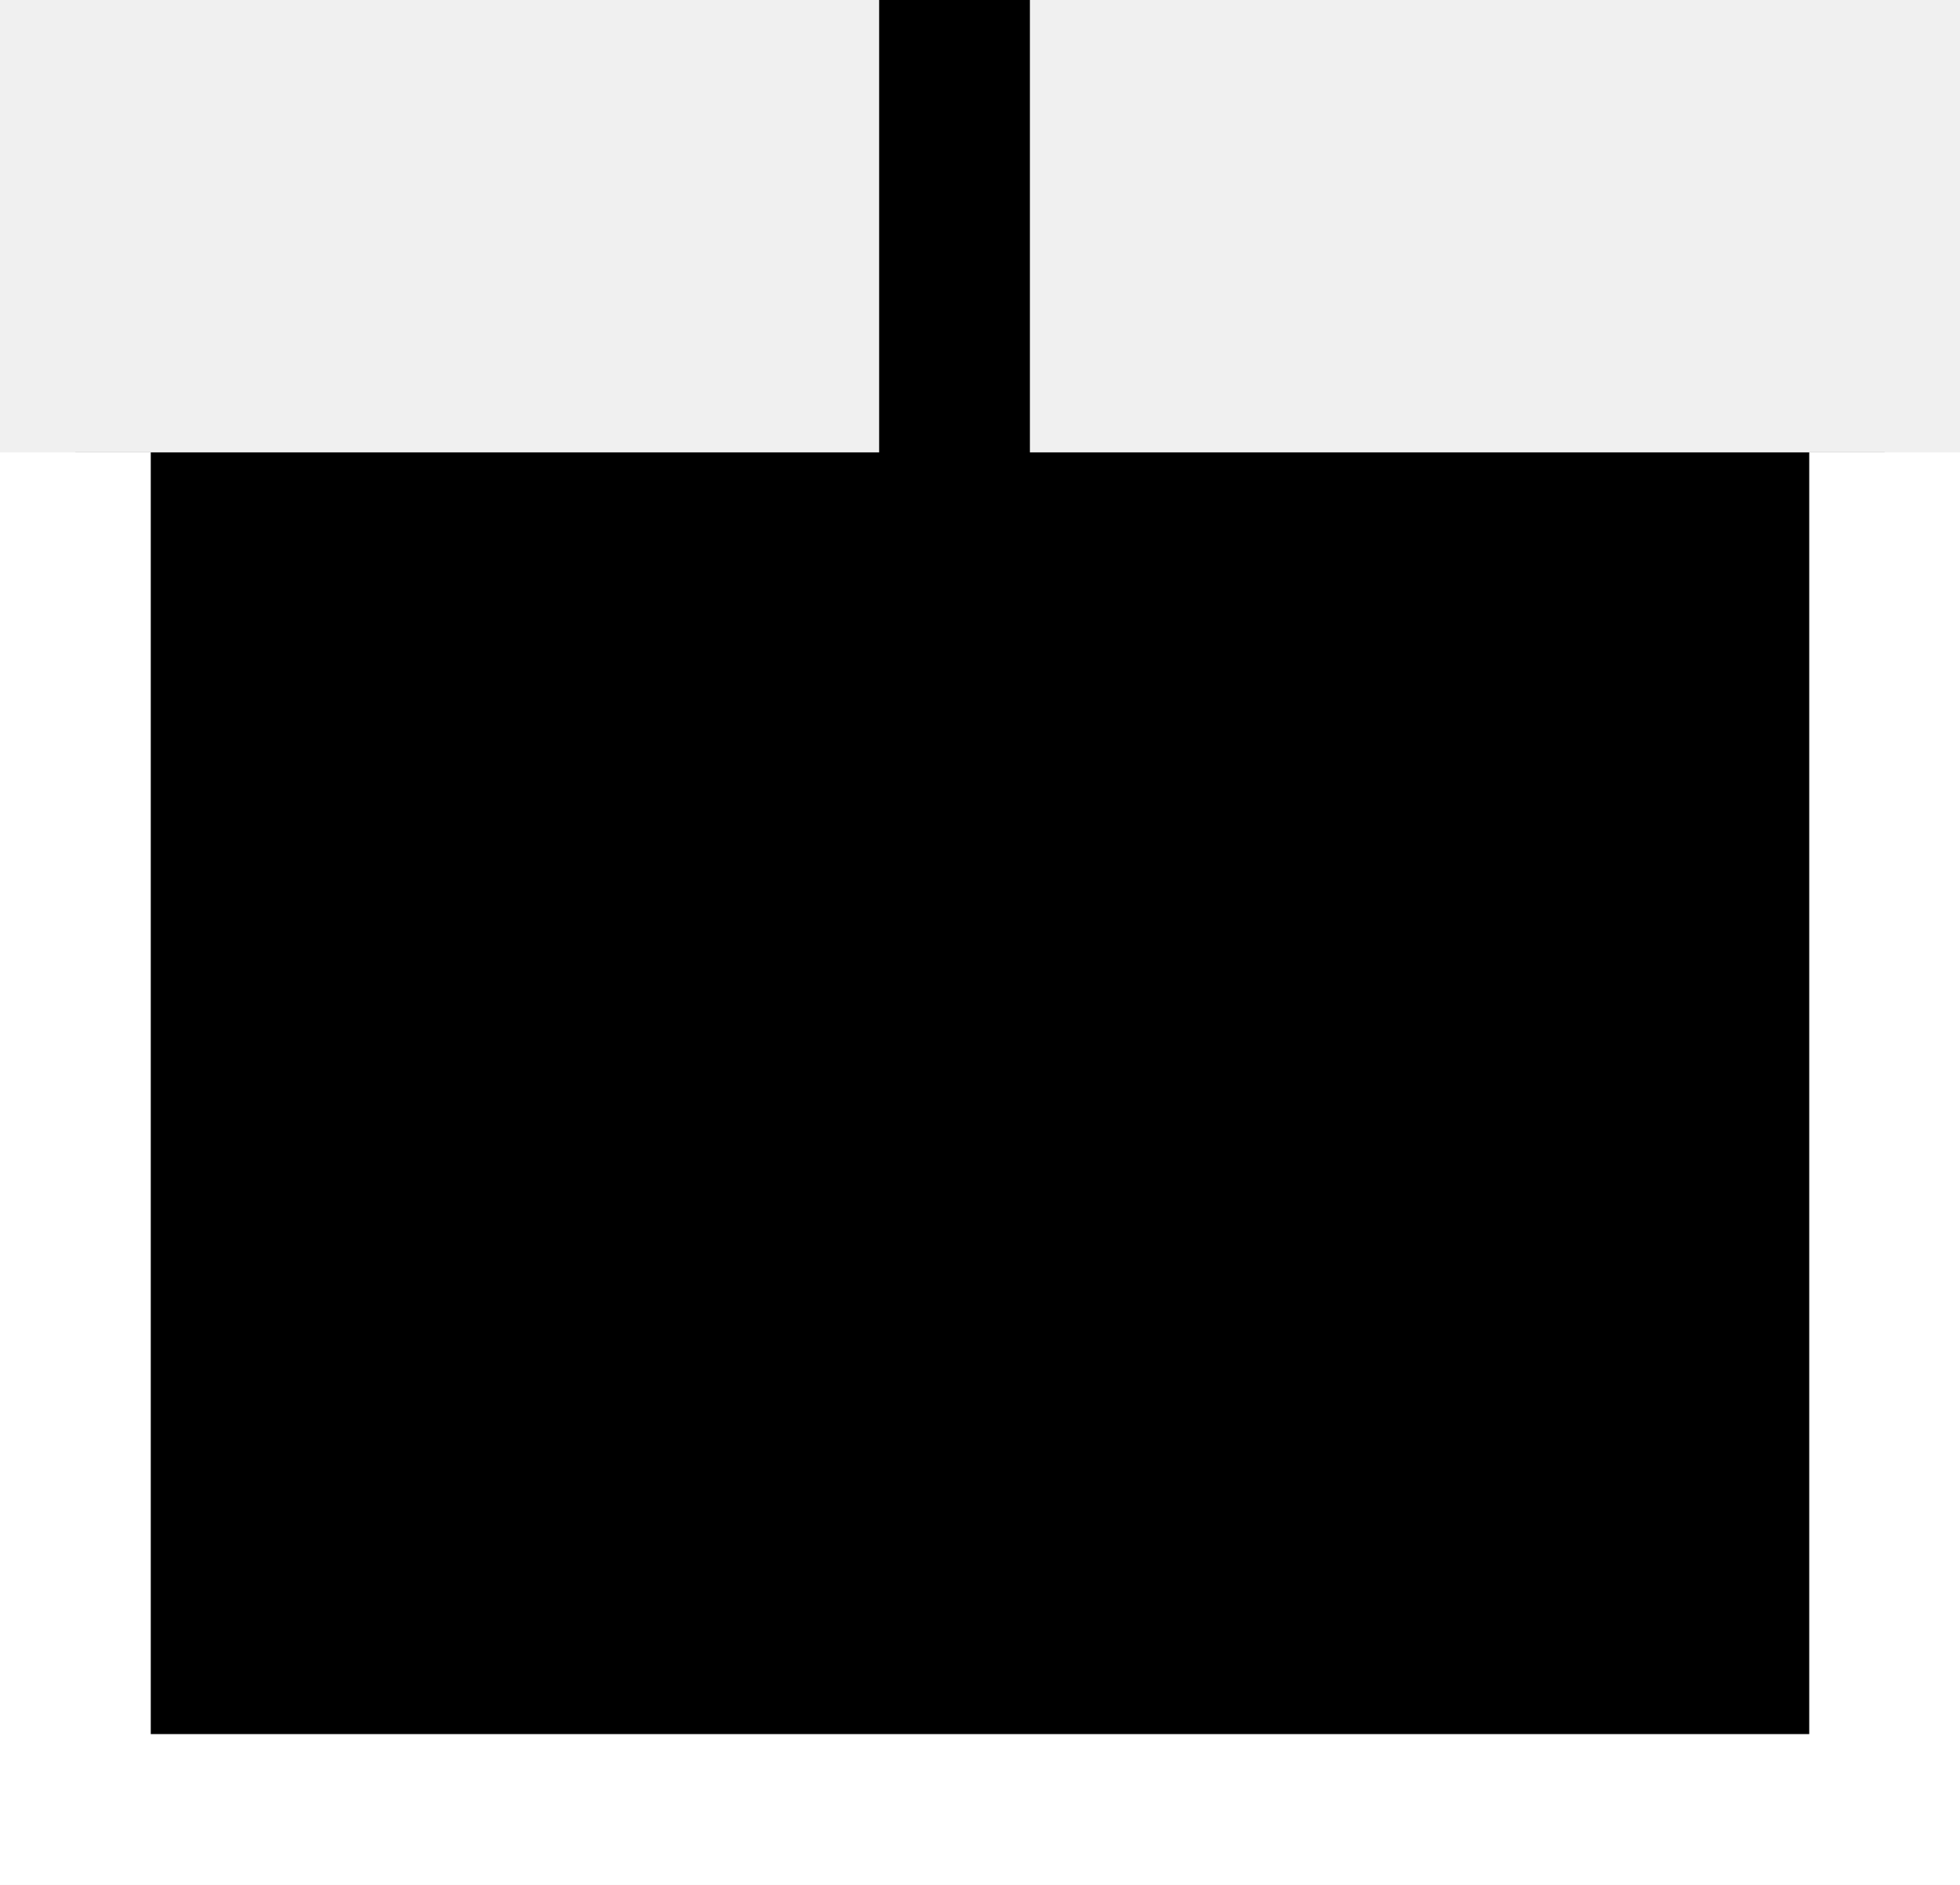
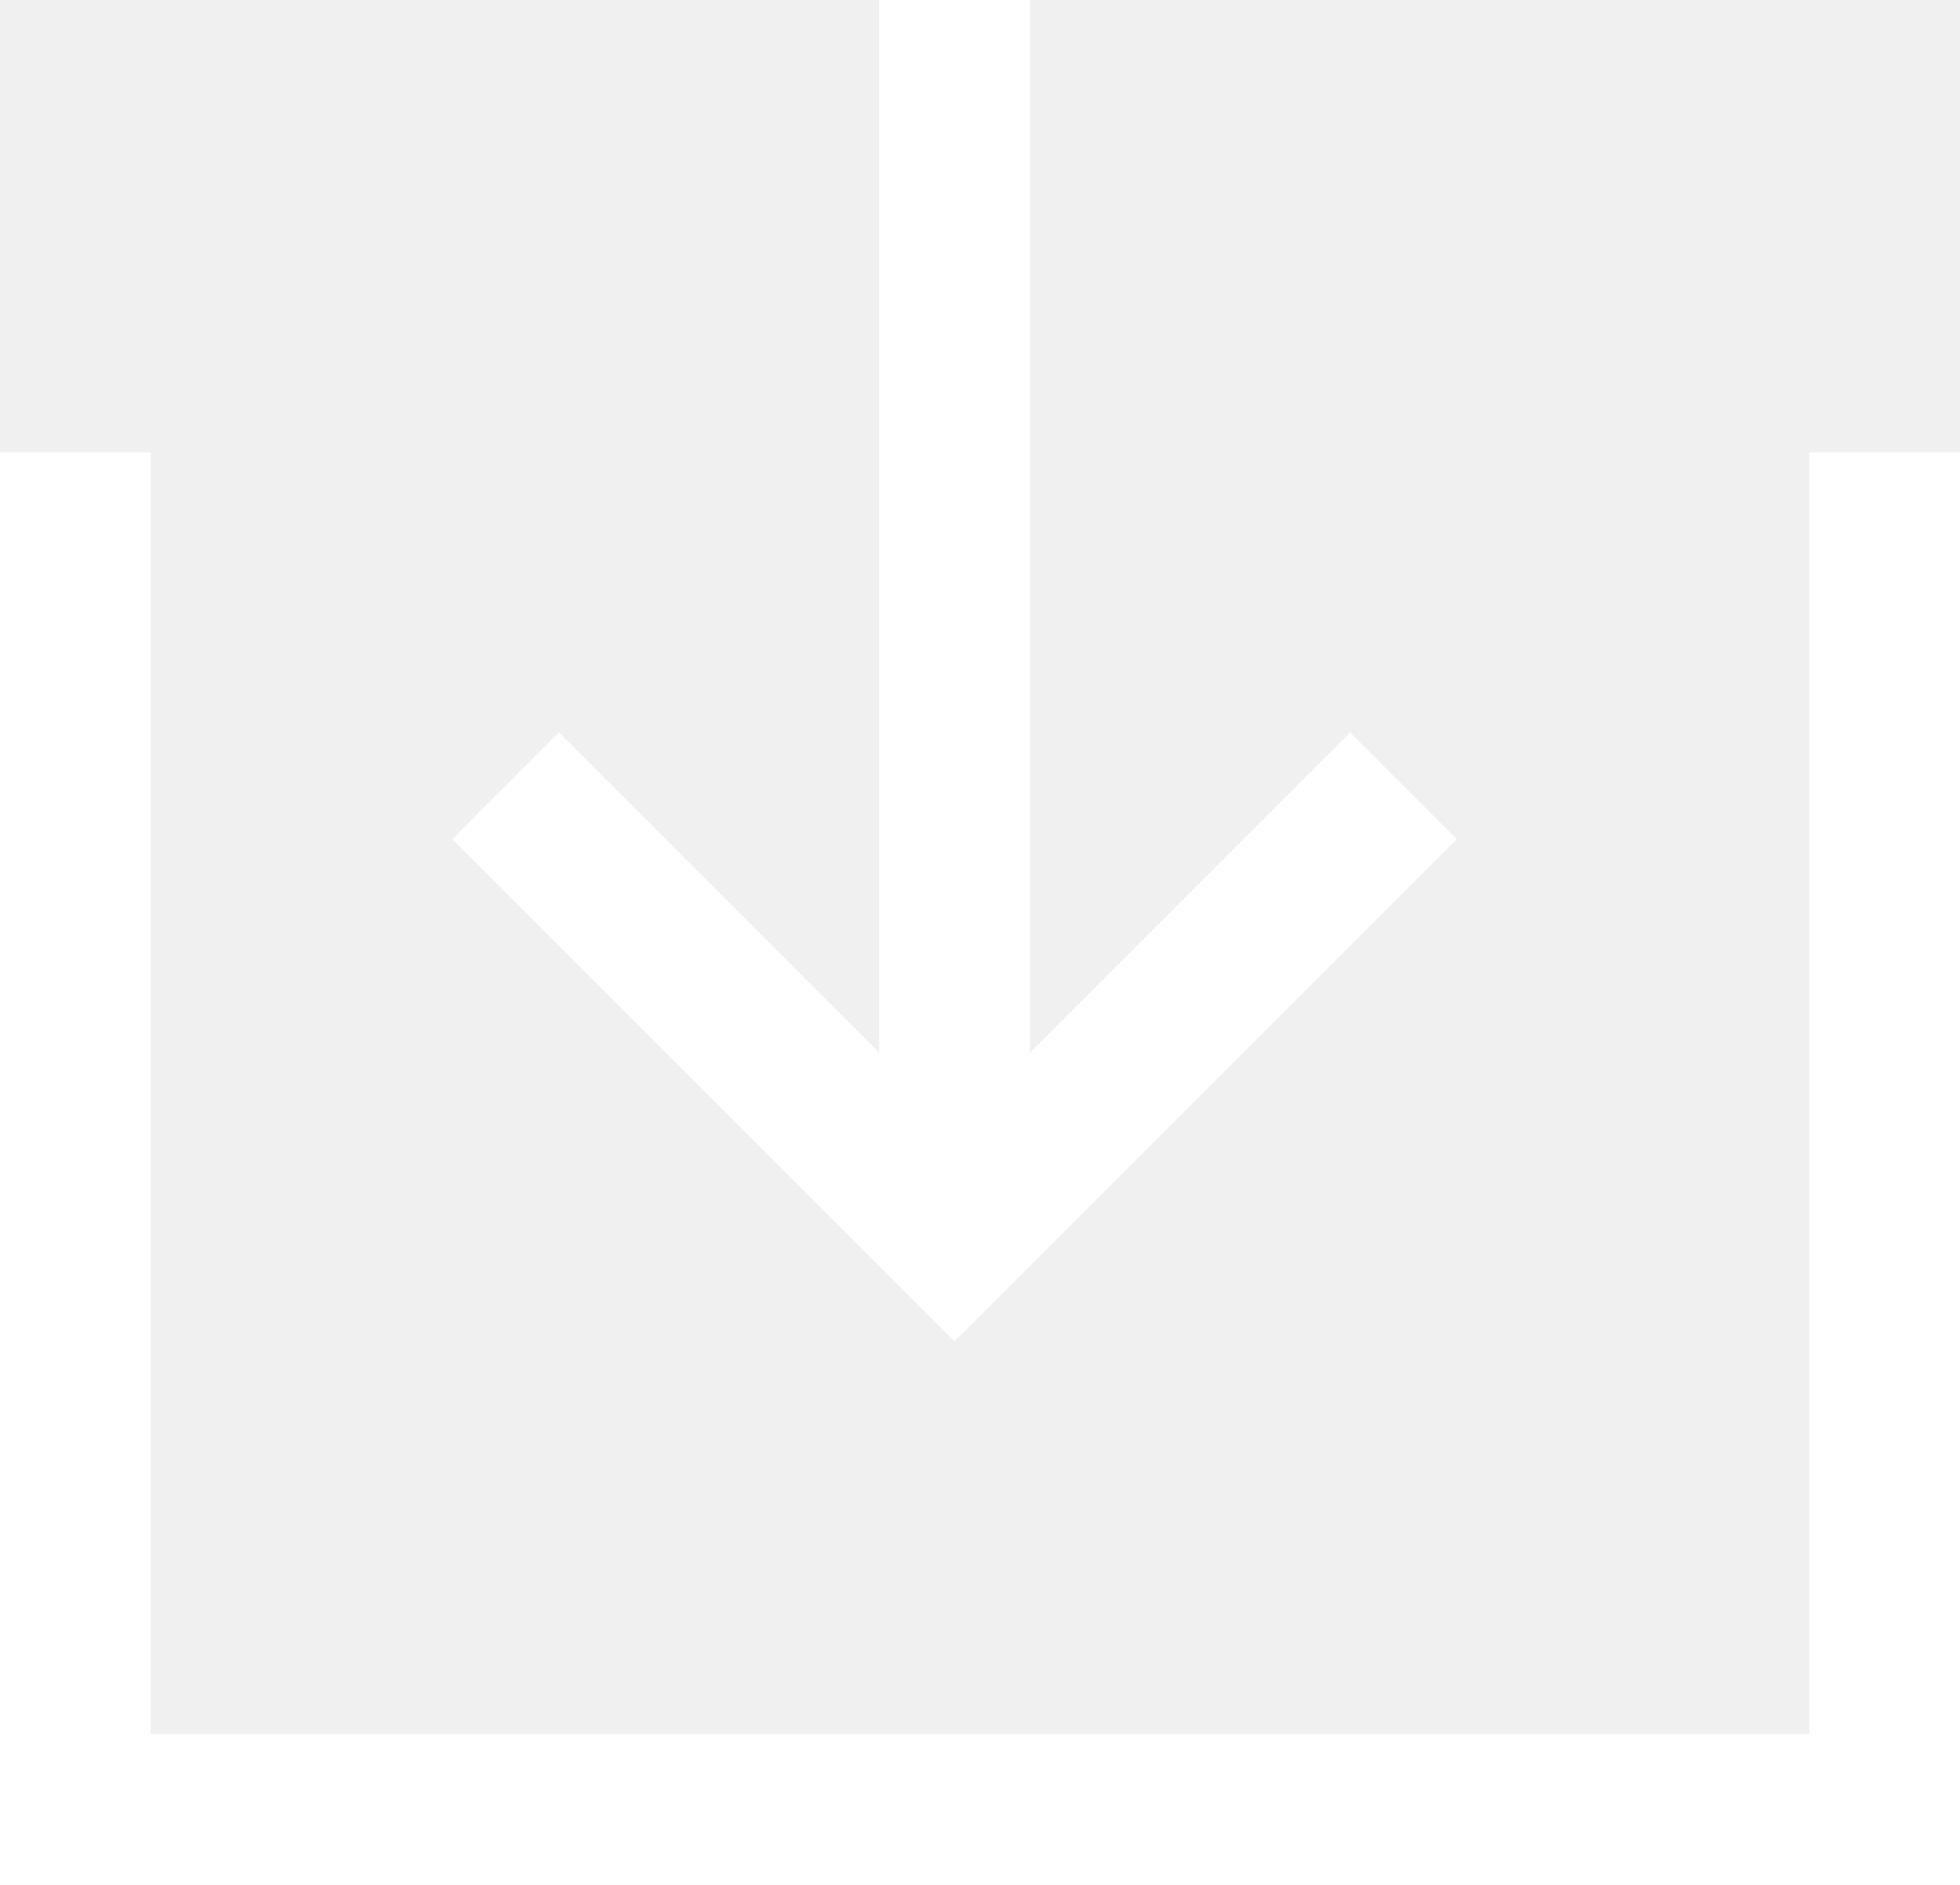
- <svg xmlns="http://www.w3.org/2000/svg" width="26" height="25" viewBox="0 0 26 25" fill="currentColor">
+ <svg xmlns="http://www.w3.org/2000/svg" width="26" height="25" viewBox="0 0 26 25" fill="none">
  <path d="M1 6V24H25V6" stroke="white" stroke-width="2" />
-   <path d="M13.662 13.962L17.91 9.714L19.325 11.129L12.662 17.791L6 11.129L7.414 9.714L11.662 13.963V2.52881e-07L13.662 0V13.962Z" fill="currentColor" />
+   <path d="M13.662 13.962L17.91 9.714L19.325 11.129L12.662 17.791L6 11.129L7.414 9.714L11.662 13.963V2.52881e-07L13.662 0V13.962Z" fill="white" />
</svg>
